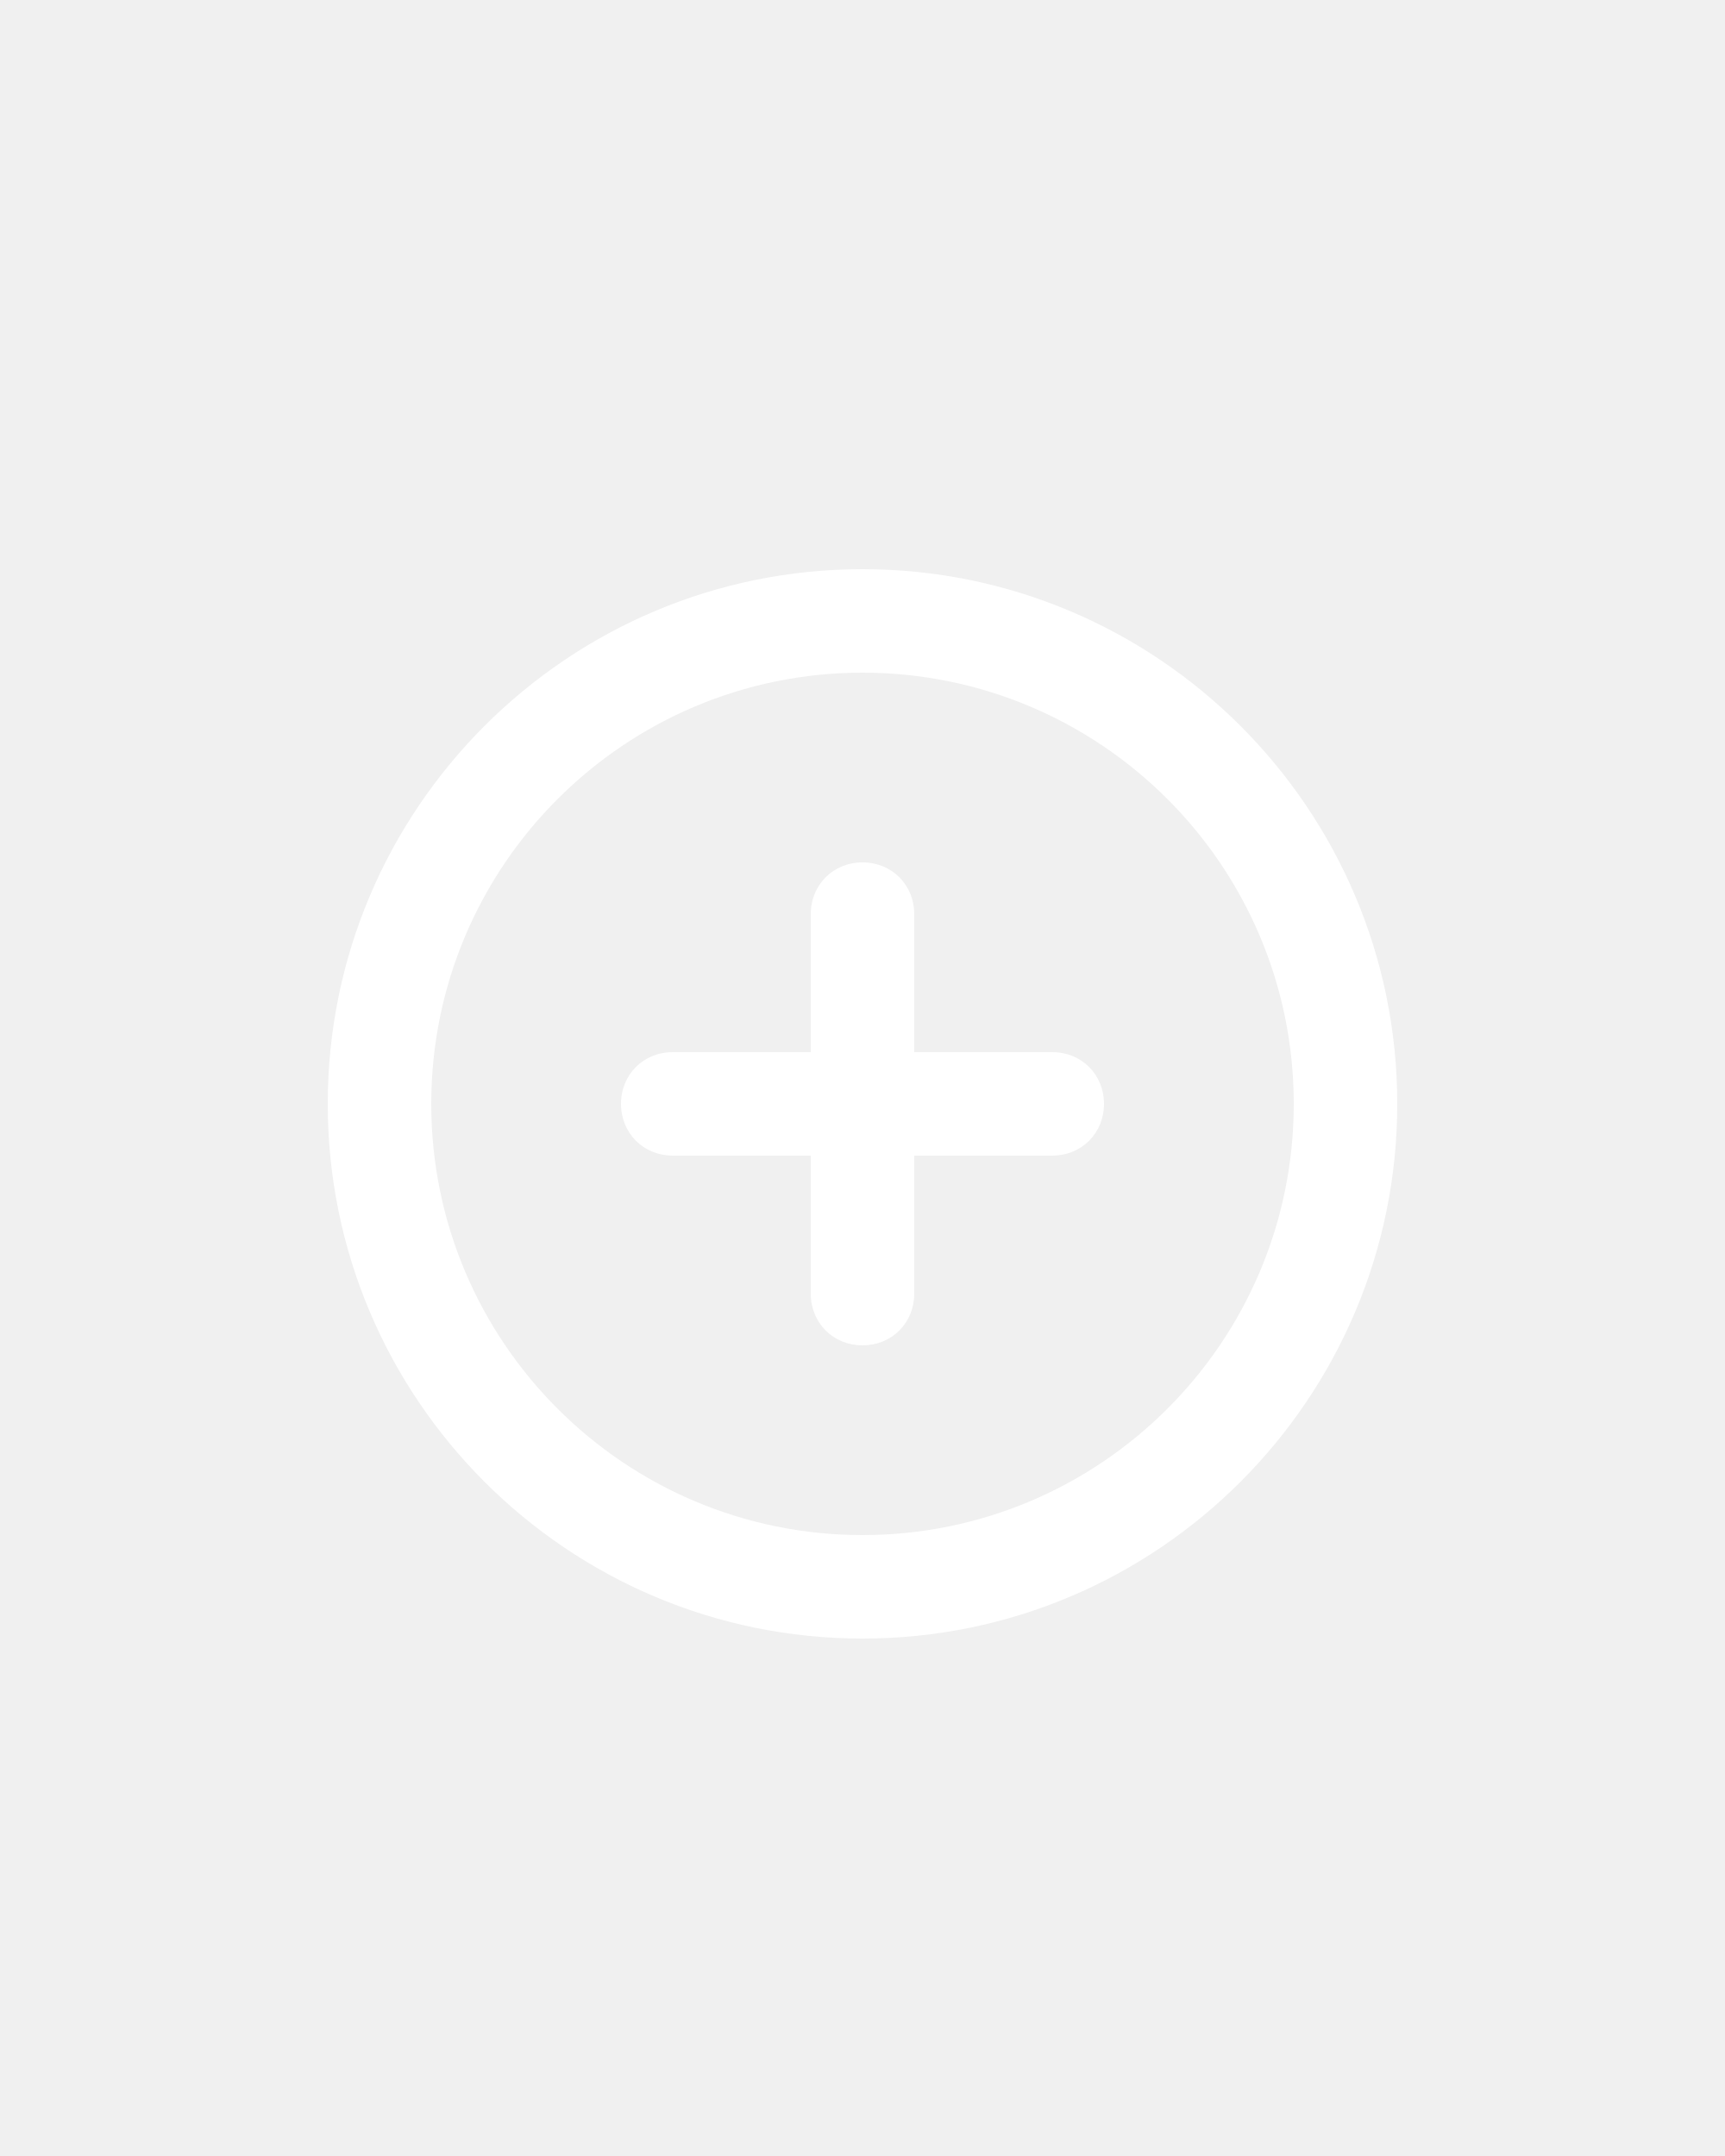
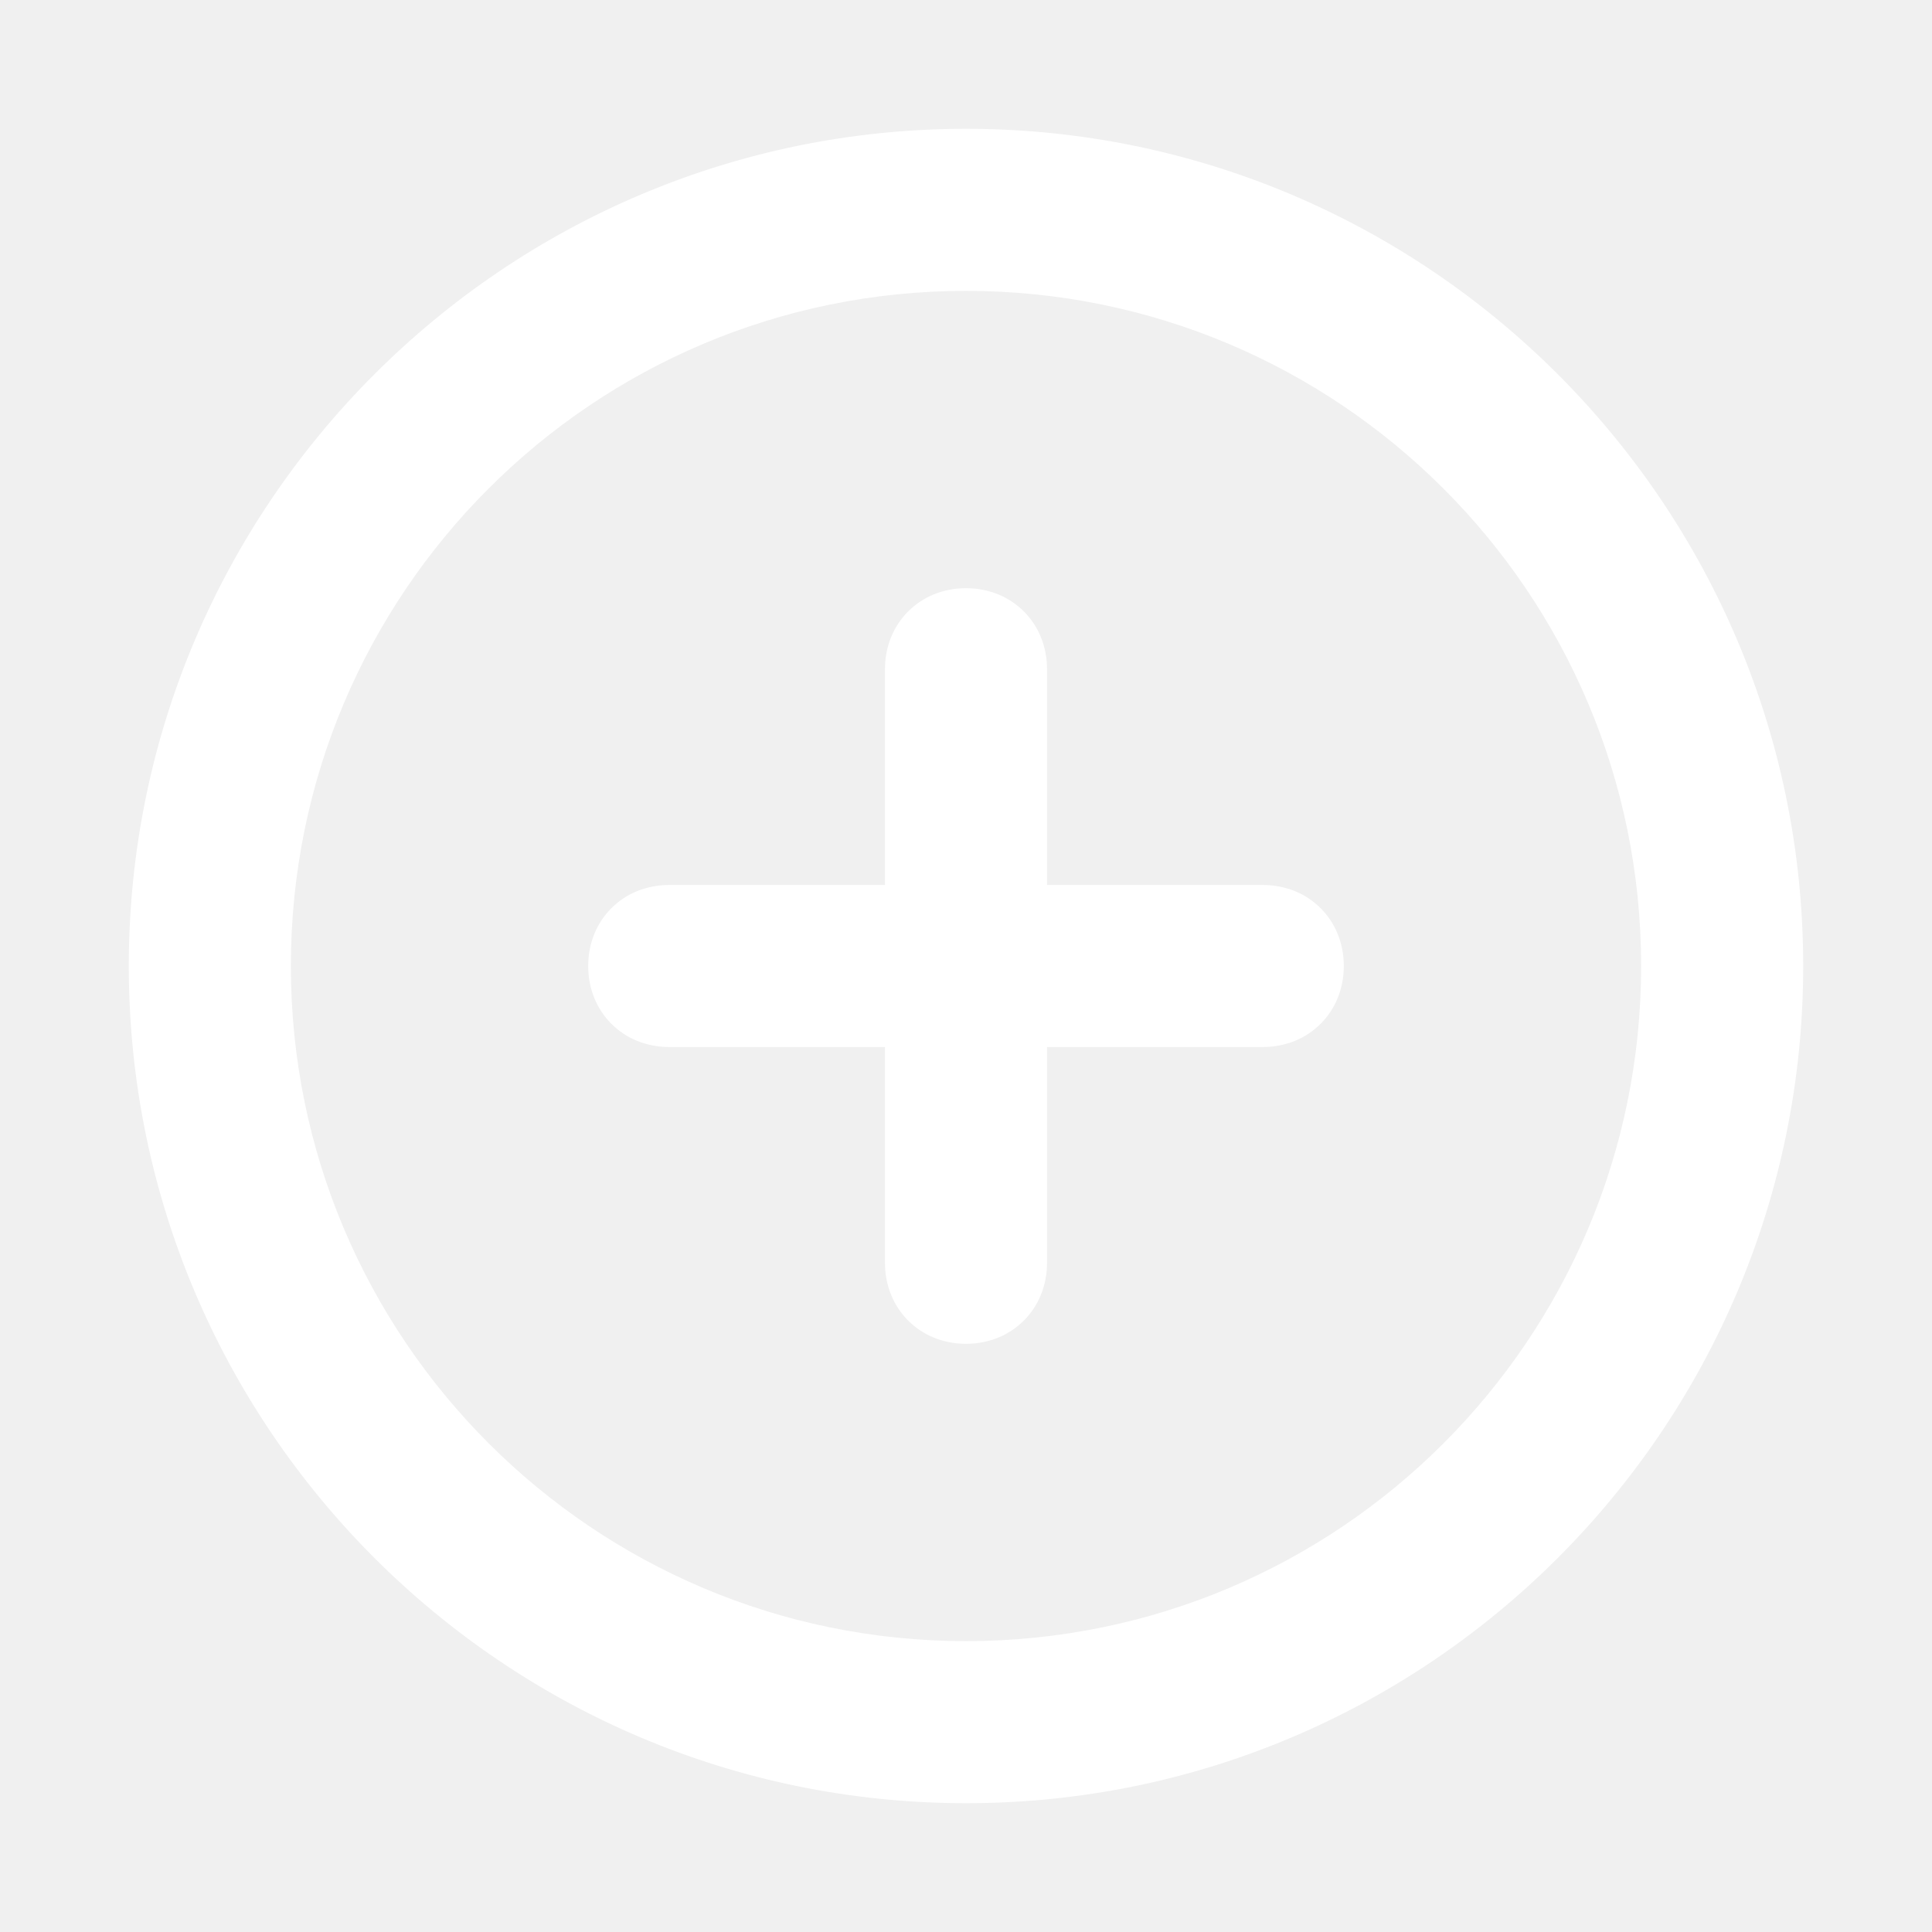
- <svg xmlns="http://www.w3.org/2000/svg" id="Layer_1" version="1.1" viewBox="0 0 100 125">
+ <svg xmlns="http://www.w3.org/2000/svg" id="Layer_1" version="1.1" viewBox="0 0 360 360">
  <defs>
    <style>
      .st0 {
        fill: #fff;
      }
    </style>
  </defs>
-   <path class="st0" d="M50,95c17.1,0,31-13.9,31-31s-13.9-31-31-31-31,13.9-31,31,13.9,31,31,31ZM50,39c13.8,0,25,11.2,25,25s-11.2,25-25,25-25-11.2-25-25,11.2-25,25-25Z" />
-   <path class="st0" d="M39,67h8v8c0,1.7,1.3,3,3,3s3-1.3,3-3v-8h8c1.7,0,3-1.3,3-3s-1.3-3-3-3h-8v-8c0-1.7-1.3-3-3-3s-3,1.3-3,3v8h-8c-1.7,0-3,1.3-3,3s1.3,3,3,3Z" />
+   <path class="st0" d="M180,24C94,24,24,94,24,180s69.9,156,156,156,156-69.9,156-156S266,24,180,24ZM180,305.8c-69.4,0-125.8-56.3-125.8-125.8s56.3-125.8,125.8-125.8,125.8,56.3,125.8,125.8-56.3,125.8-125.8,125.8Z" />
+   <path class="st0" d="M235.3,164.9h-40.2v-40.2c0-8.6-6.5-15.1-15.1-15.1s-15.1,6.5-15.1,15.1v40.2h-40.2c-8.6,0-15.1,6.5-15.1,15.1s6.5,15.1,15.1,15.1h40.2v40.2c0,8.6,6.5,15.1,15.1,15.1s15.1-6.5,15.1-15.1v-40.2h40.2c8.6,0,15.1-6.5,15.1-15.1s-6.5-15.1-15.1-15.1Z" />
</svg>
